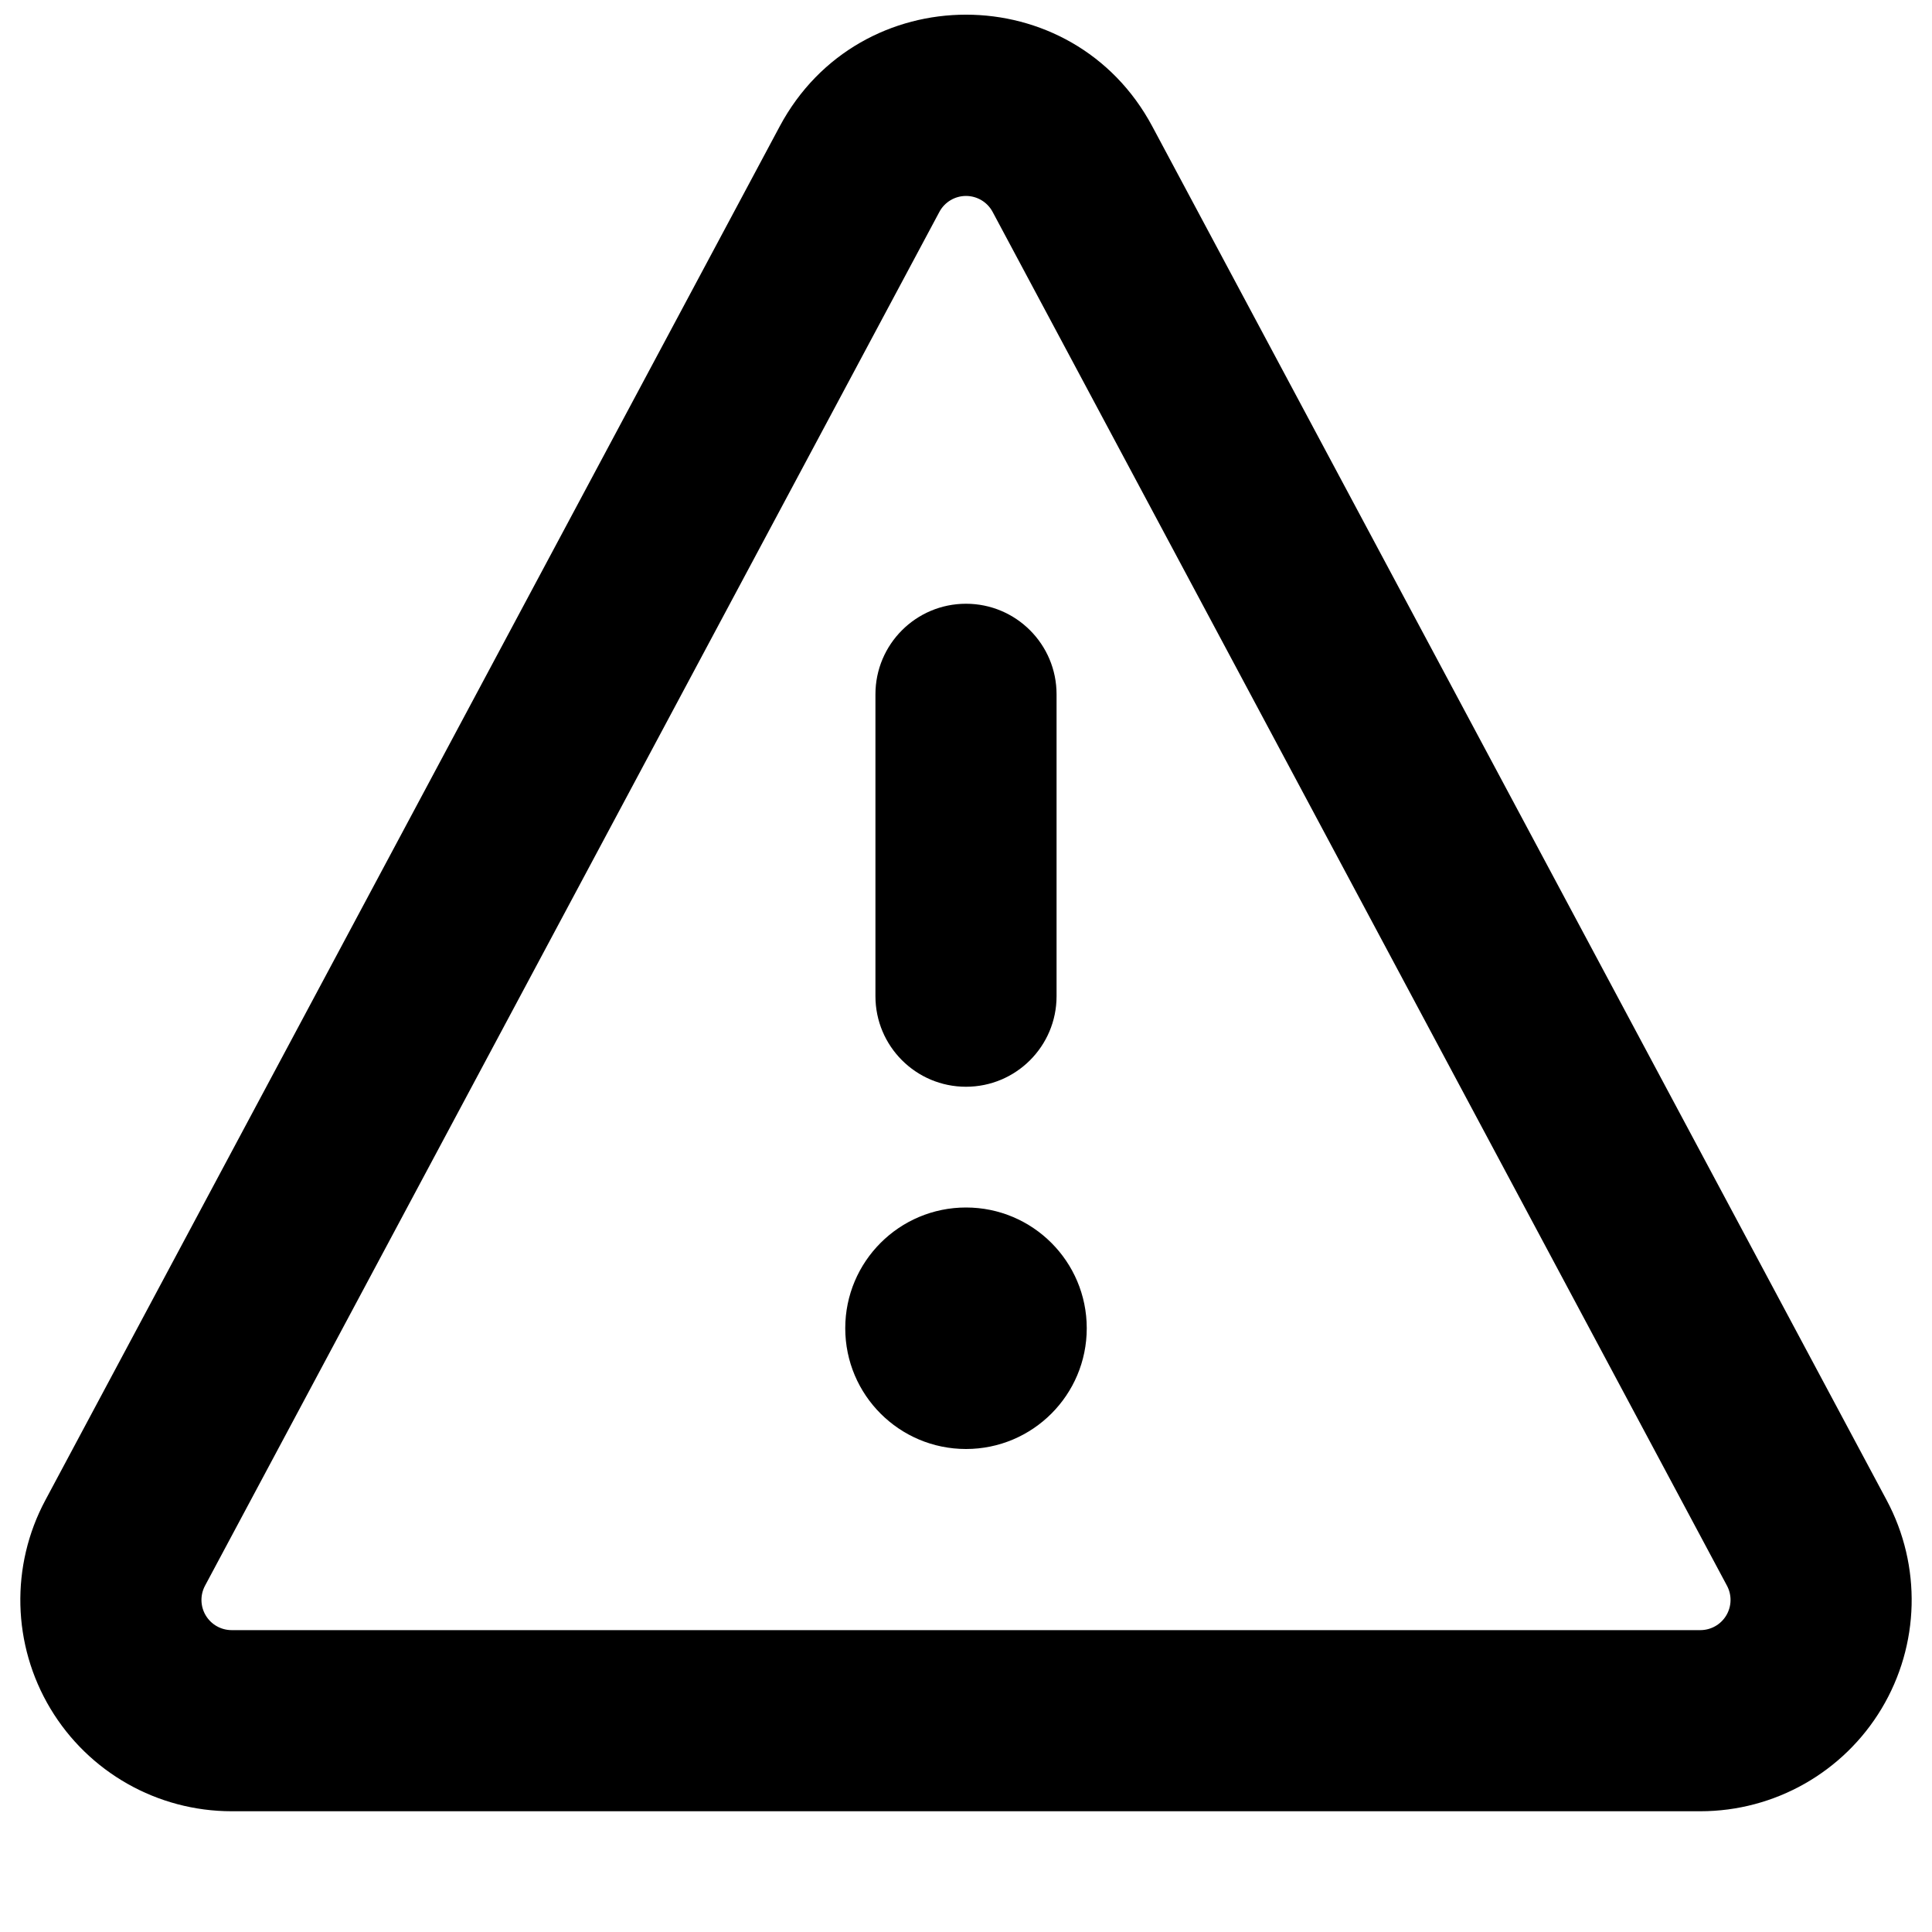
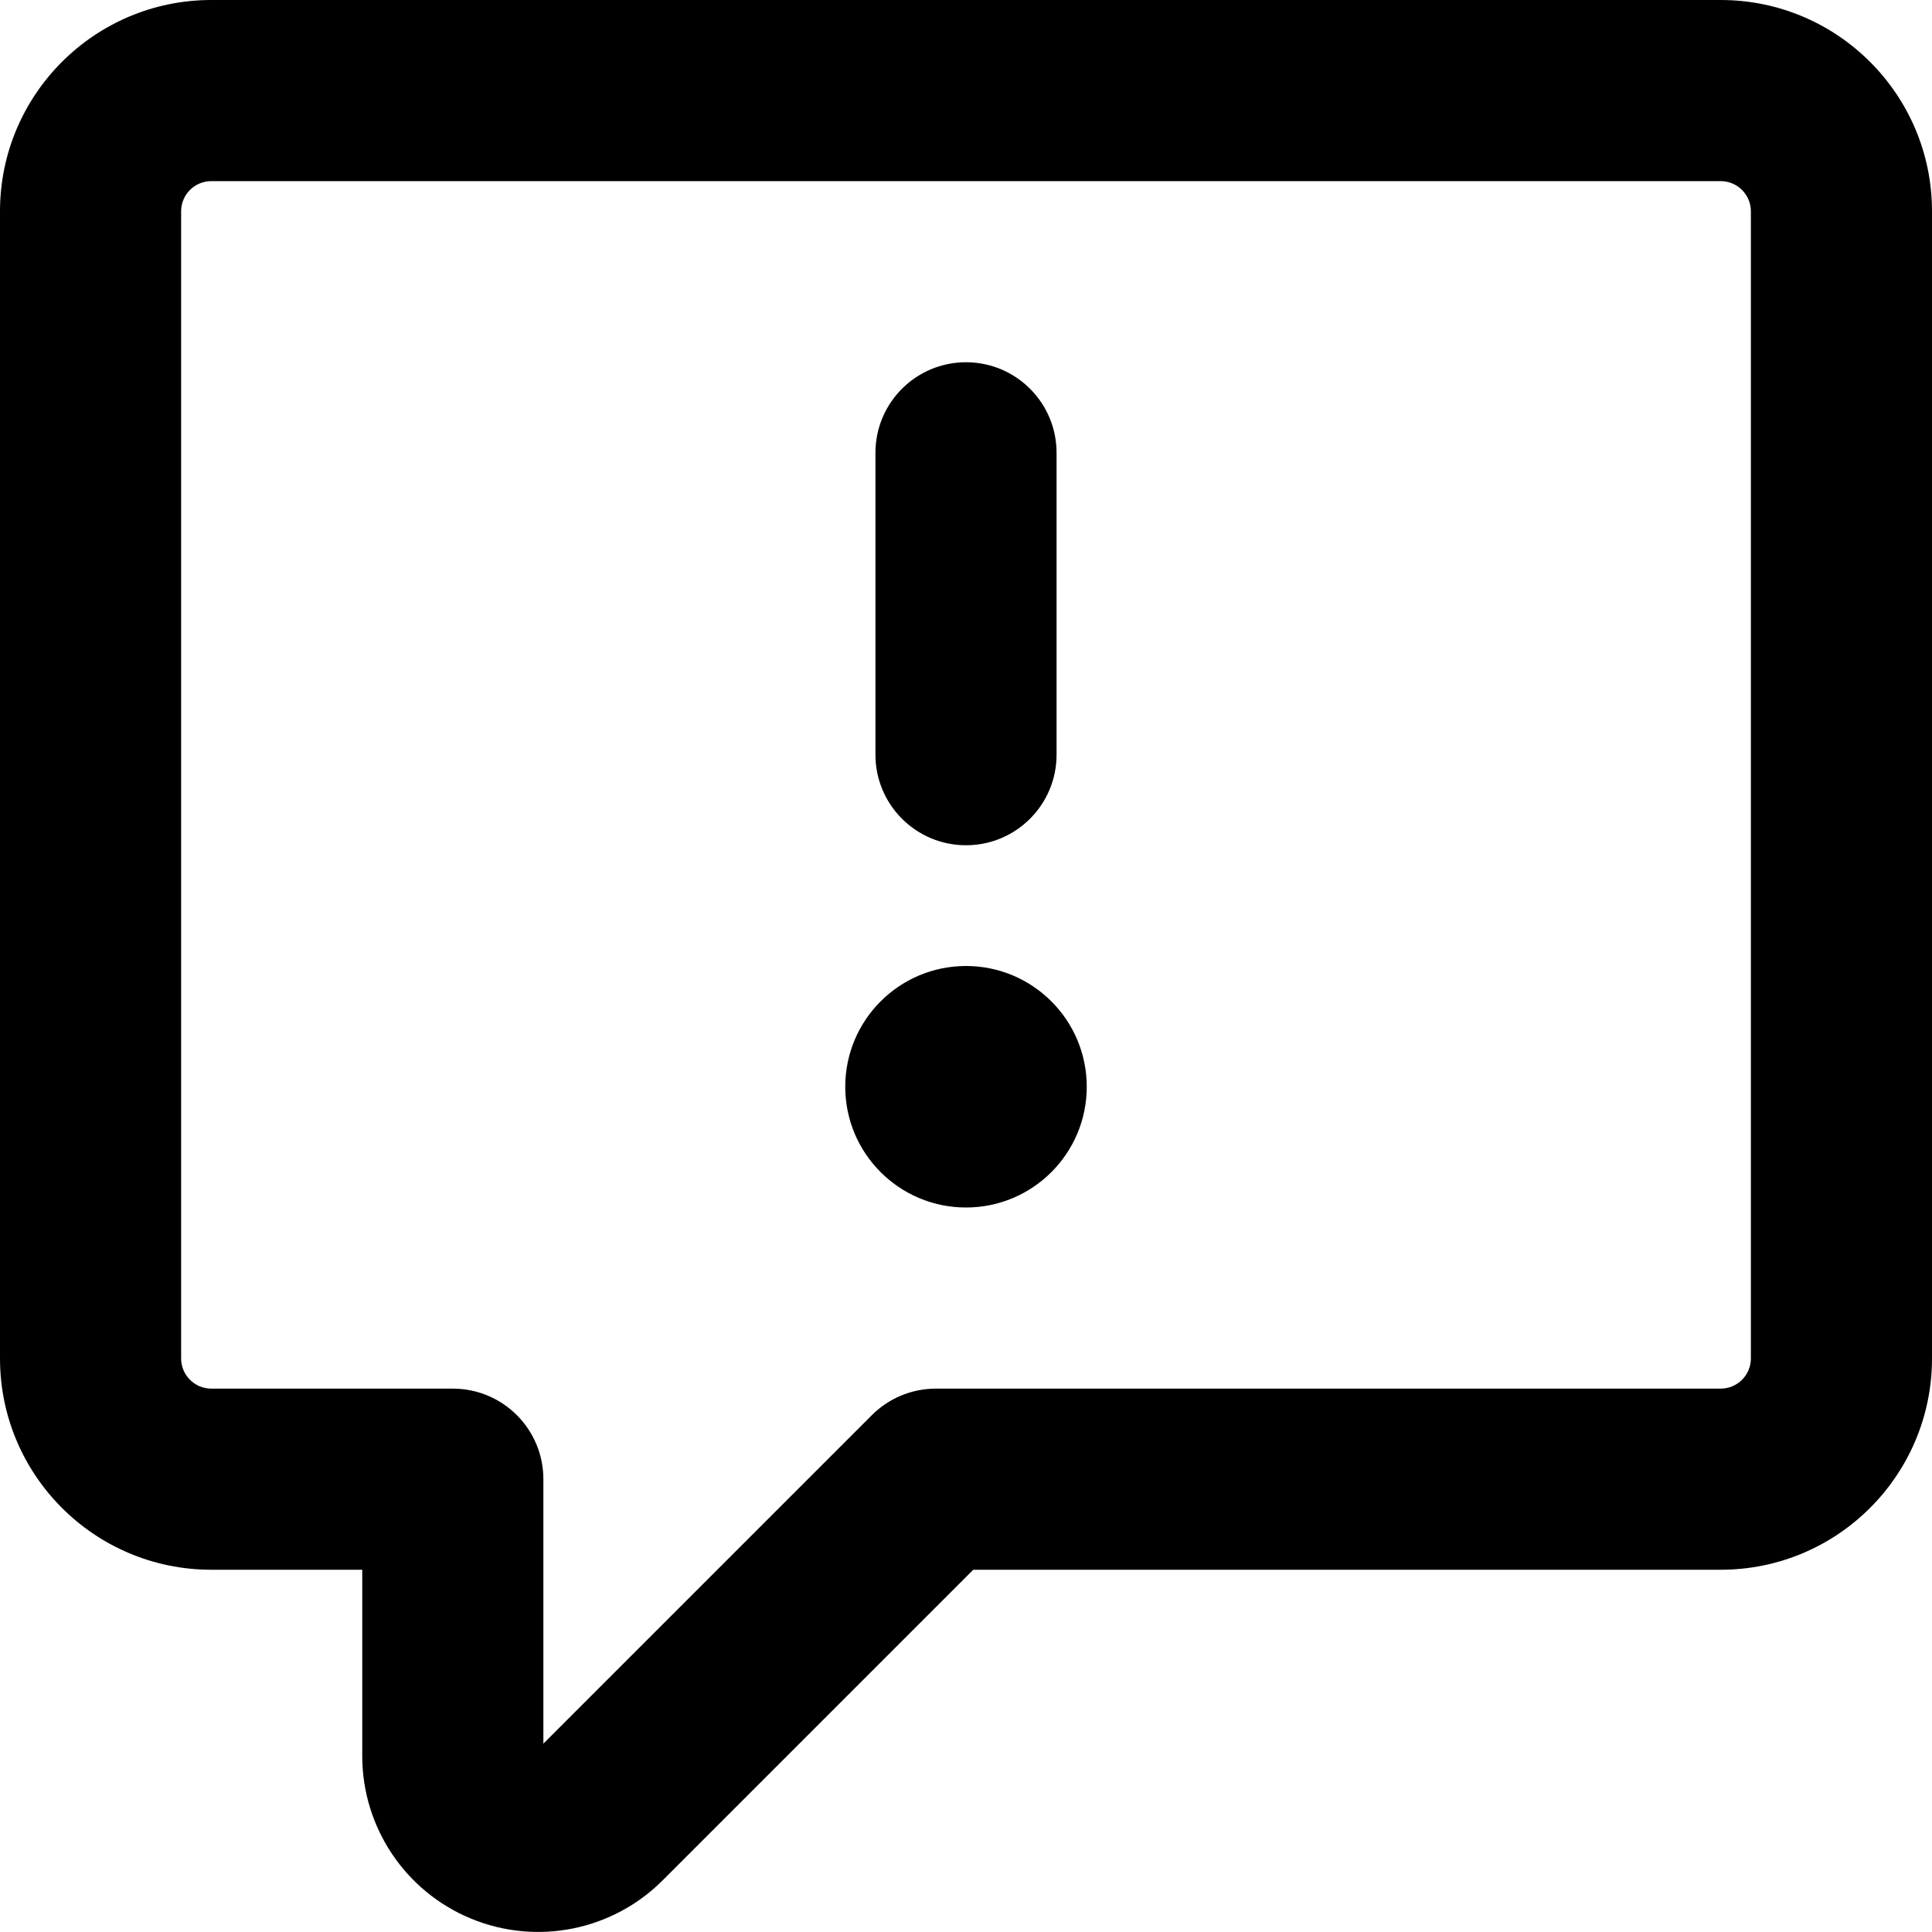
<svg xmlns="http://www.w3.org/2000/svg" width="16" height="16" viewBox="0 0 16 16">
-   <path fill-rule="evenodd" d="M8.22 1.754a.25.25 0 00-.44 0L1.698 13.132a.25.25 0 00.22.368h12.164a.25.25 0 00.22-.368L8.22 1.754zm-1.763-.707c.659-1.234 2.427-1.234 3.086 0l6.082 11.378A1.75 1.75 0 0114.082 15H1.918a1.75 1.75 0 01-1.543-2.575L6.457 1.047zM9 11a1 1 0 11-2 0 1 1 0 012 0zm-.25-5.25a.75.75 0 00-1.5 0v2.5a.75.75 0 001.5 0v-2.5z" />
+   <path fill-rule="evenodd" d="M1.75 1.5a.25.25 0 00-.25.25v9.5c0 .138.112.25.25.25h2a.75.75 0 01.75.75v2.19l2.72-2.72a.75.75 0 01.53-.22h6.5a.25.25 0 00.25-.25v-9.5a.25.25 0 00-.25-.25H1.75zM0 1.75C0 .784.784 0 1.75 0h12.5C15.216 0 16 .784 16 1.75v9.5A1.75 1.75 0 0114.25 13H8.06l-2.573 2.573A1.457 1.457 0 013 14.543V13H1.75A1.75 1.75 0 010 11.25v-9.5zM9 9a1 1 0 11-2 0 1 1 0 012 0zm-.25-5.25a.75.75 0 00-1.5 0v2.5a.75.75 0 001.5 0v-2.5z" />
</svg>
